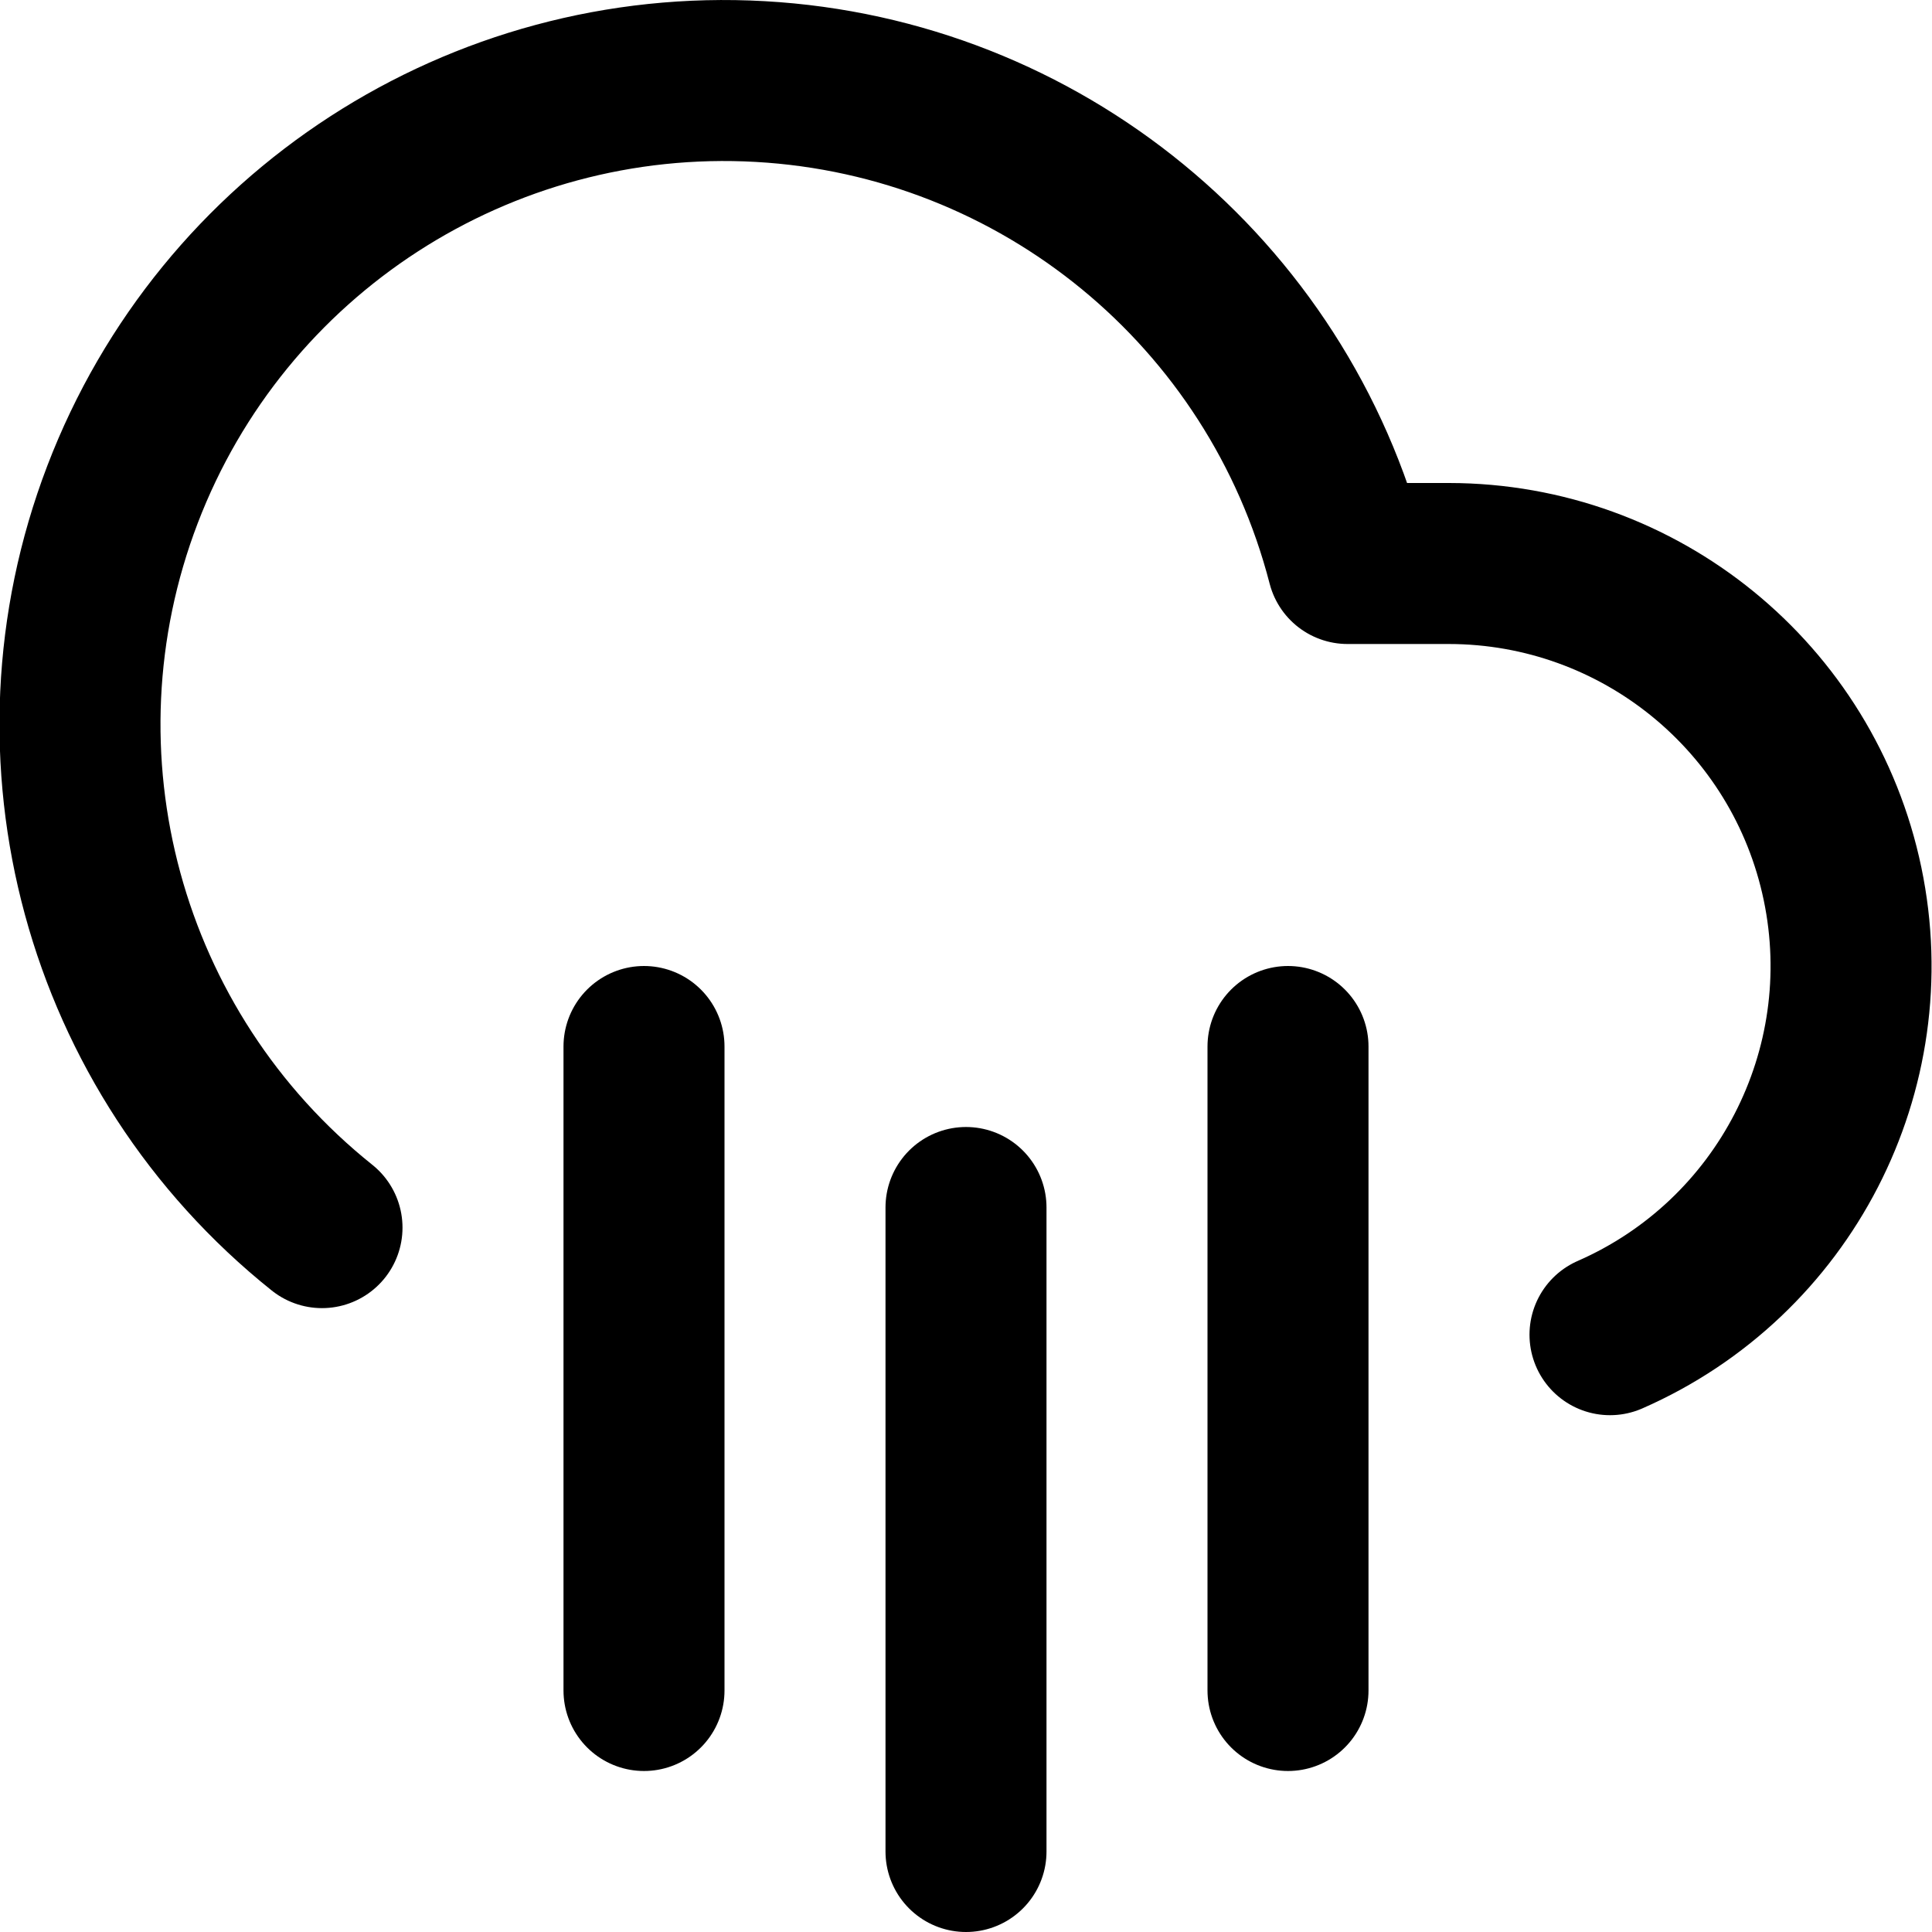
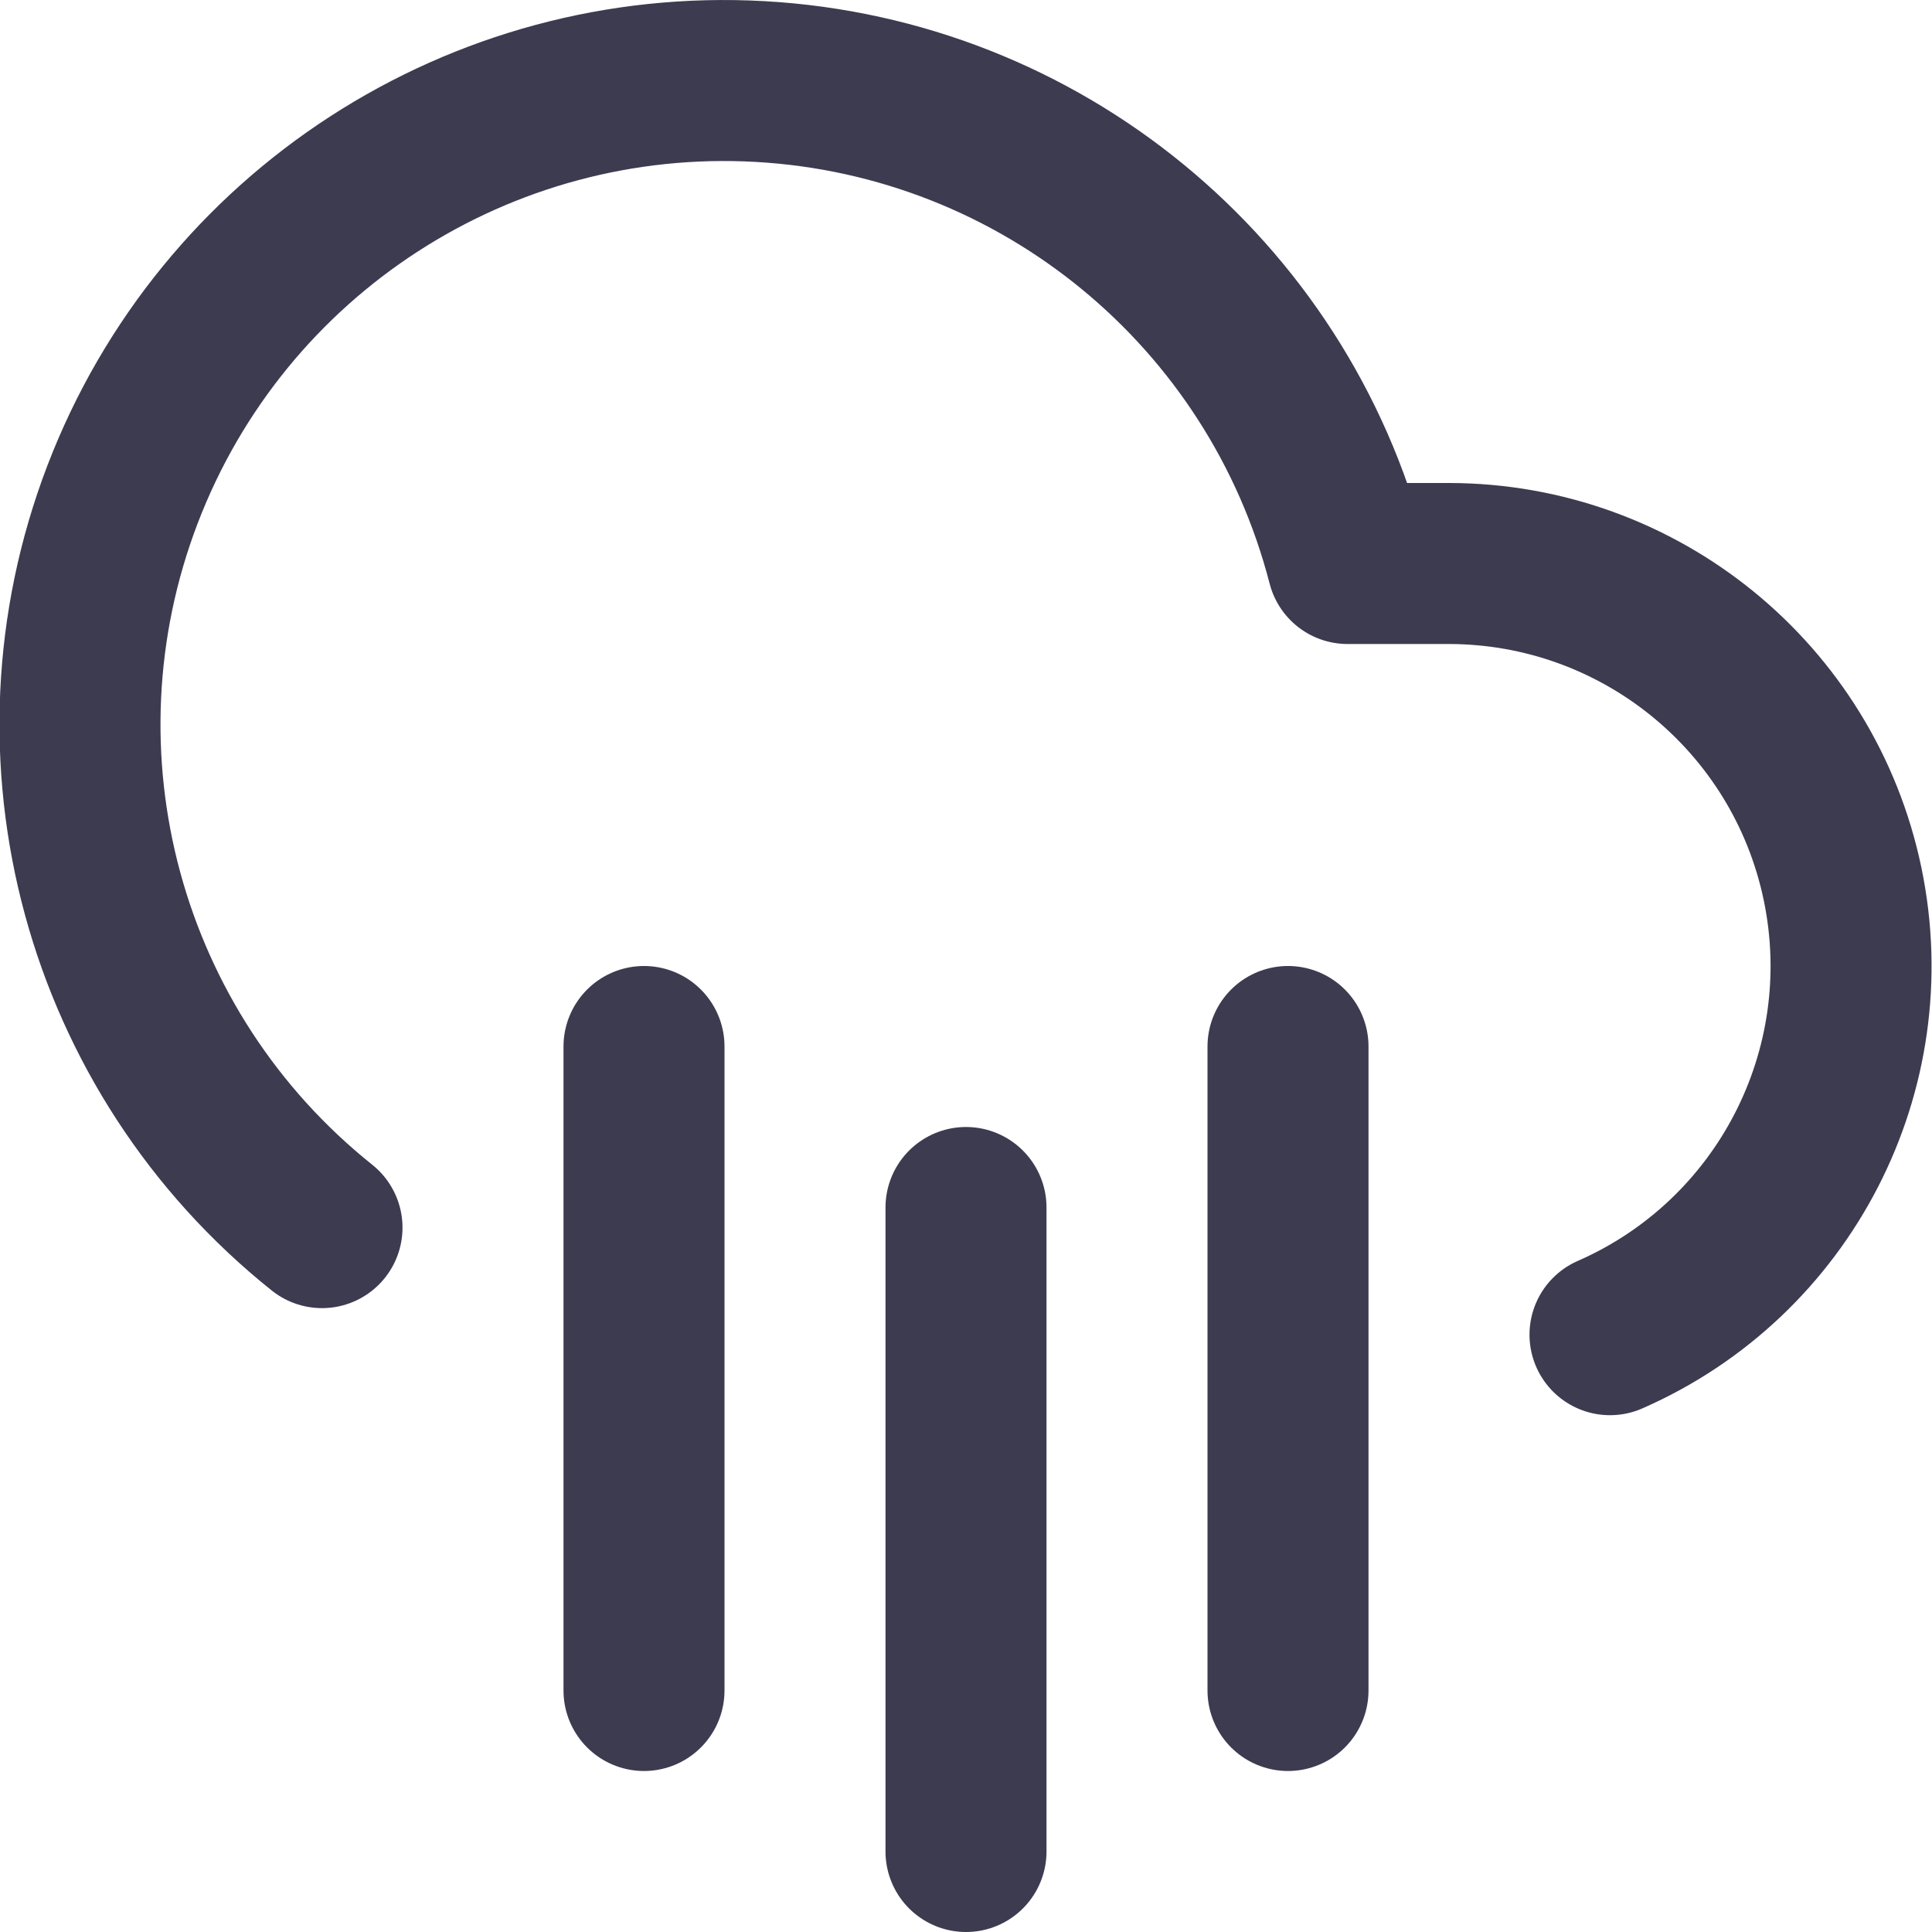
- <svg xmlns="http://www.w3.org/2000/svg" width="100" height="100" viewBox="0 0 24 24" fill="none" stroke="currentColor" stroke-width="2" stroke-linecap="round" stroke-linejoin="round" class="feather feather-cloud-rain">
+ <svg xmlns="http://www.w3.org/2000/svg" color="#3C3B50" width="100" height="100" viewBox="0 0 24 24" fill="none" stroke="currentColor" stroke-width="2" stroke-linecap="round" stroke-linejoin="round" class="feather feather-cloud-rain">
  <line x1="16" y1="13" x2="16" y2="21" />
  <line x1="8" y1="13" x2="8" y2="21" />
  <line x1="12" y1="15" x2="12" y2="23" />
  <path d="M20 16.58A5 5 0 0 0 18 7h-1.26A8 8 0 1 0 4 15.25" />
</svg>
